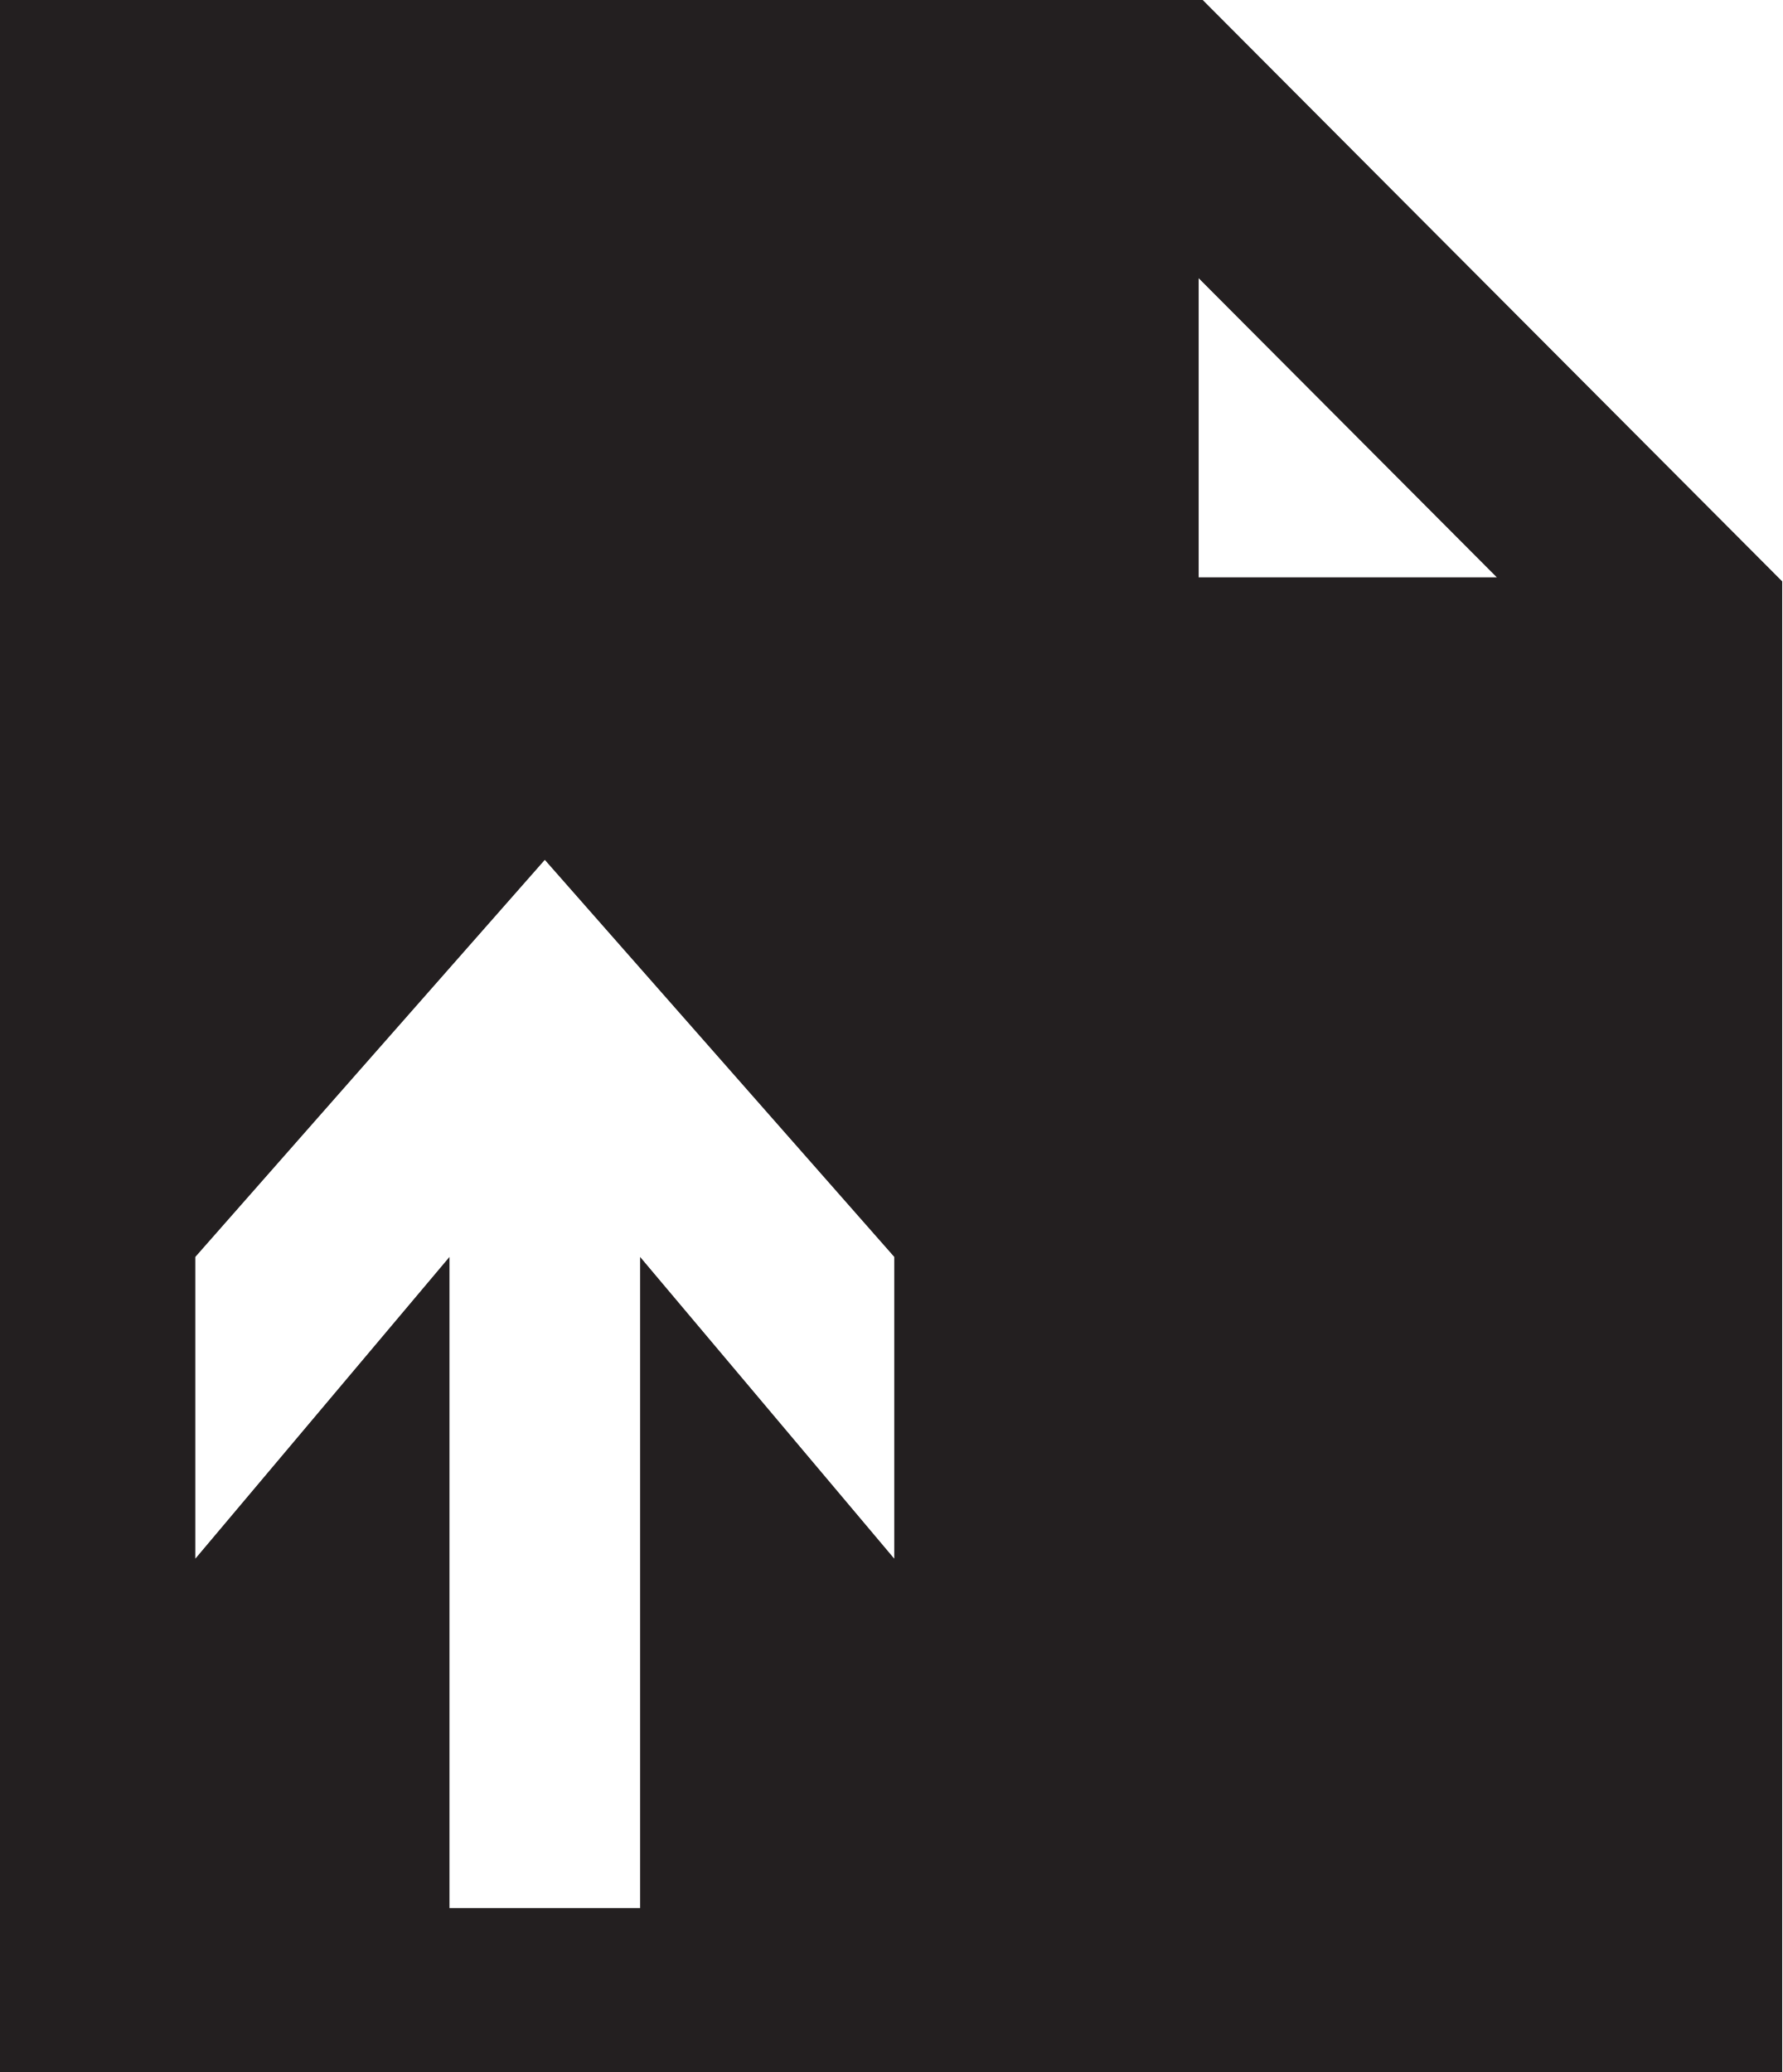
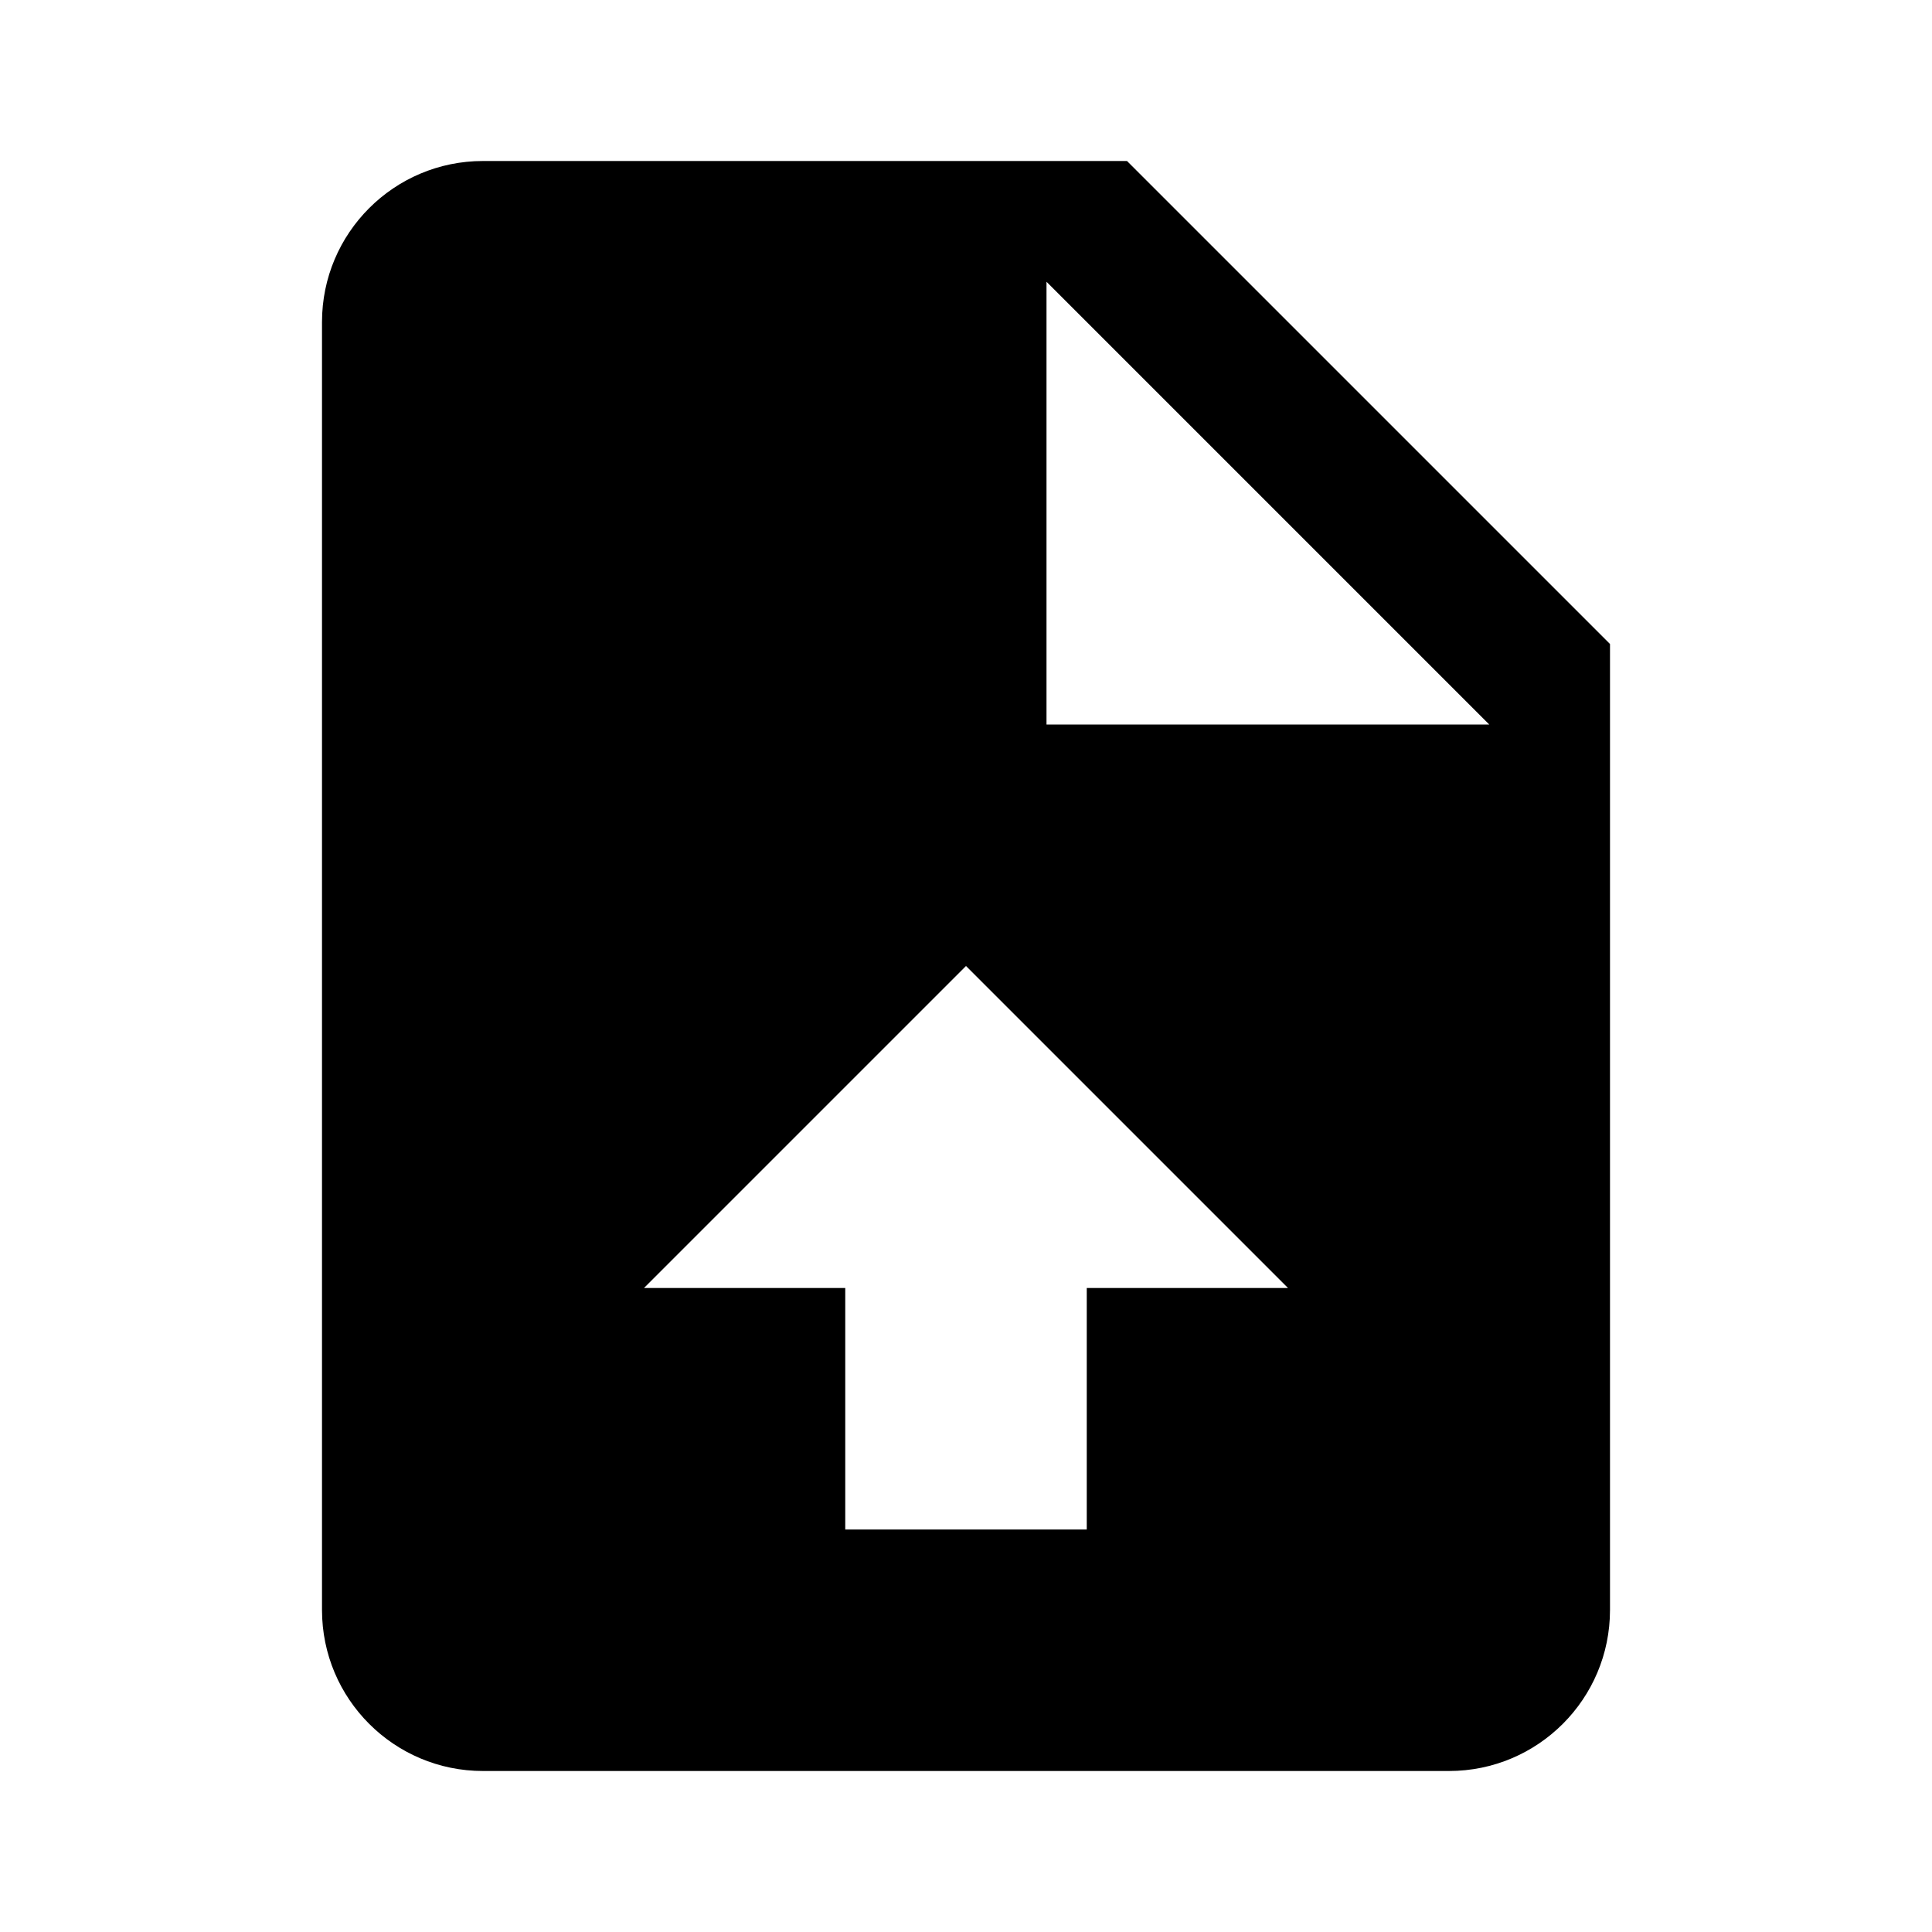
- <svg xmlns="http://www.w3.org/2000/svg" version="1.1" viewBox="42.836 0 440.327 512" preserveAspectRatio="xMidyMid meet">
-   <polygon fill="none" points="338.99,142.662 338.99,142.663 412.653,142.663 338.99,68.749 " />
-   <path fill="#231F20" d="M339.99,0H42.836v512h440.327V143.662L339.99,0z M263.781,385.157l-62.794-74.566V471.5h-47.098V310.591  l-62.792,74.566v-74.566l86.345-98.114l86.339,98.114V385.157z M338.99,142.663L338.99,142.663V68.749l73.663,73.914H338.99z" />
+ <svg xmlns="http://www.w3.org/2000/svg" id="mdi-file-upload" viewBox="0 0 24 24">
+   <path d="M14,2H6A2,2 0 0,0 4,4V20A2,2 0 0,0 6,22H18A2,2 0 0,0 20,20V8L14,2M13.5,16V19H10.5V16H8L12,12L16,16H13.5M13,9V3.5L18.5,9H13Z" />
</svg>
